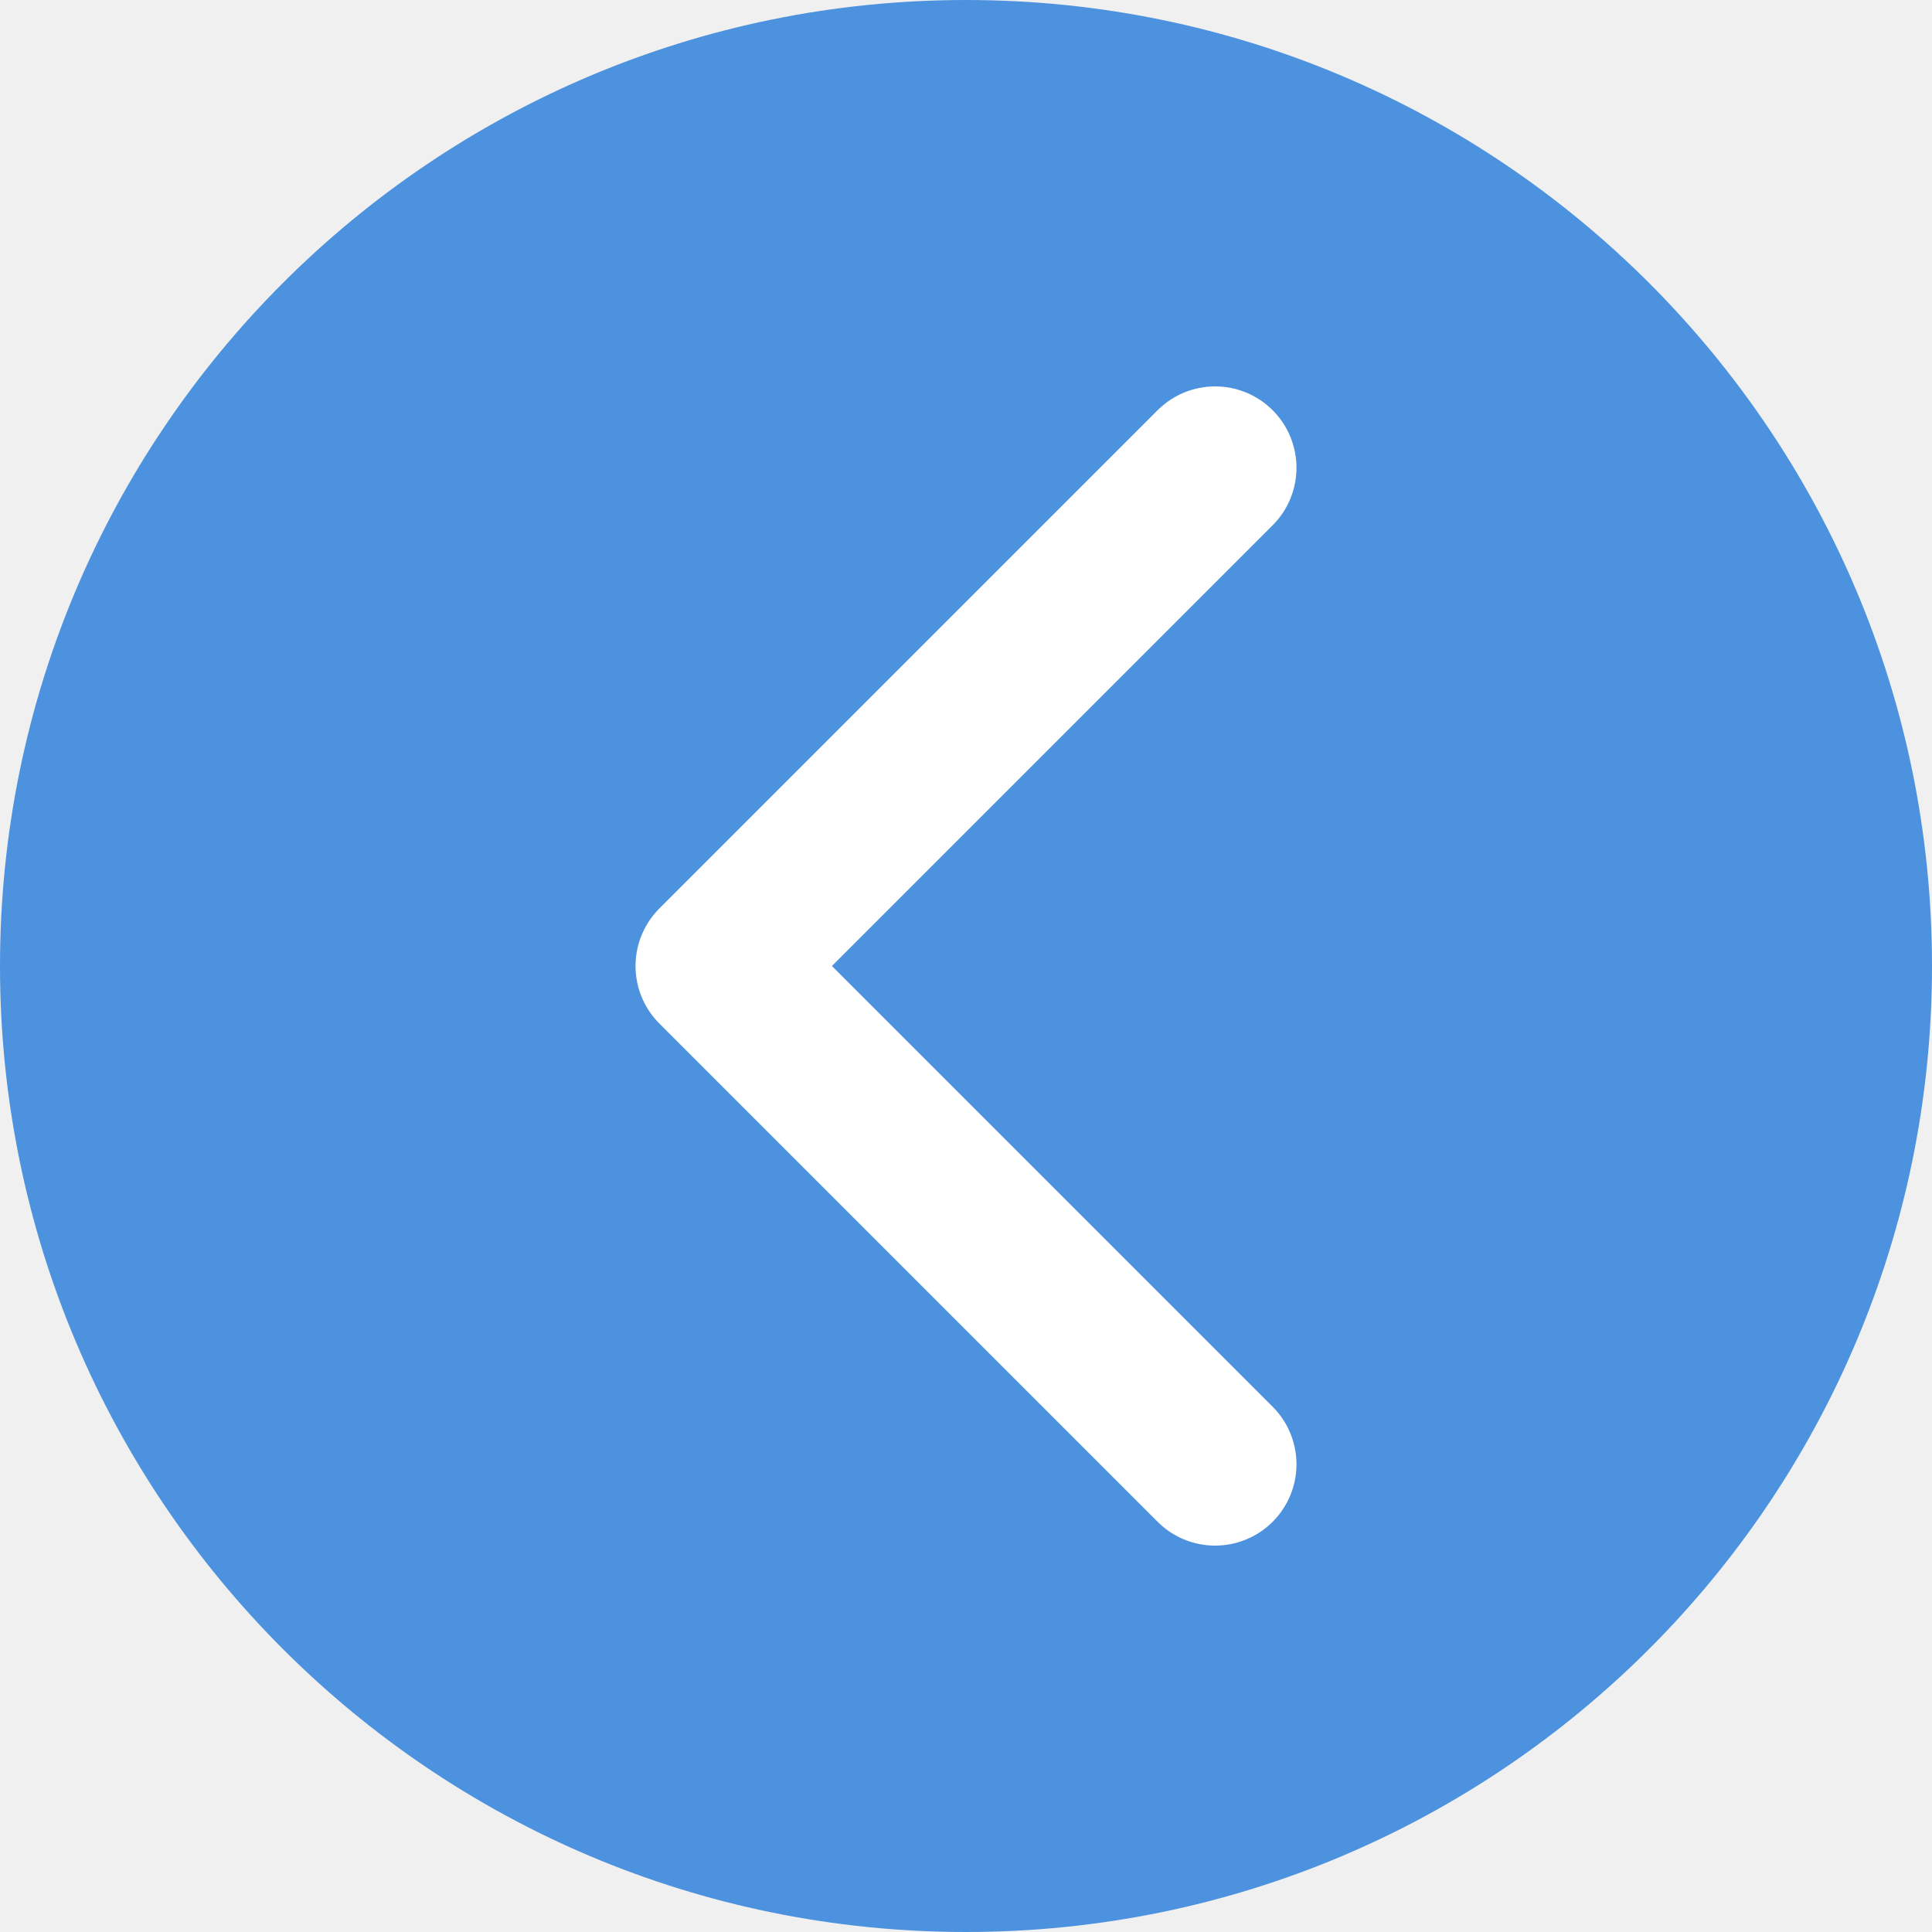
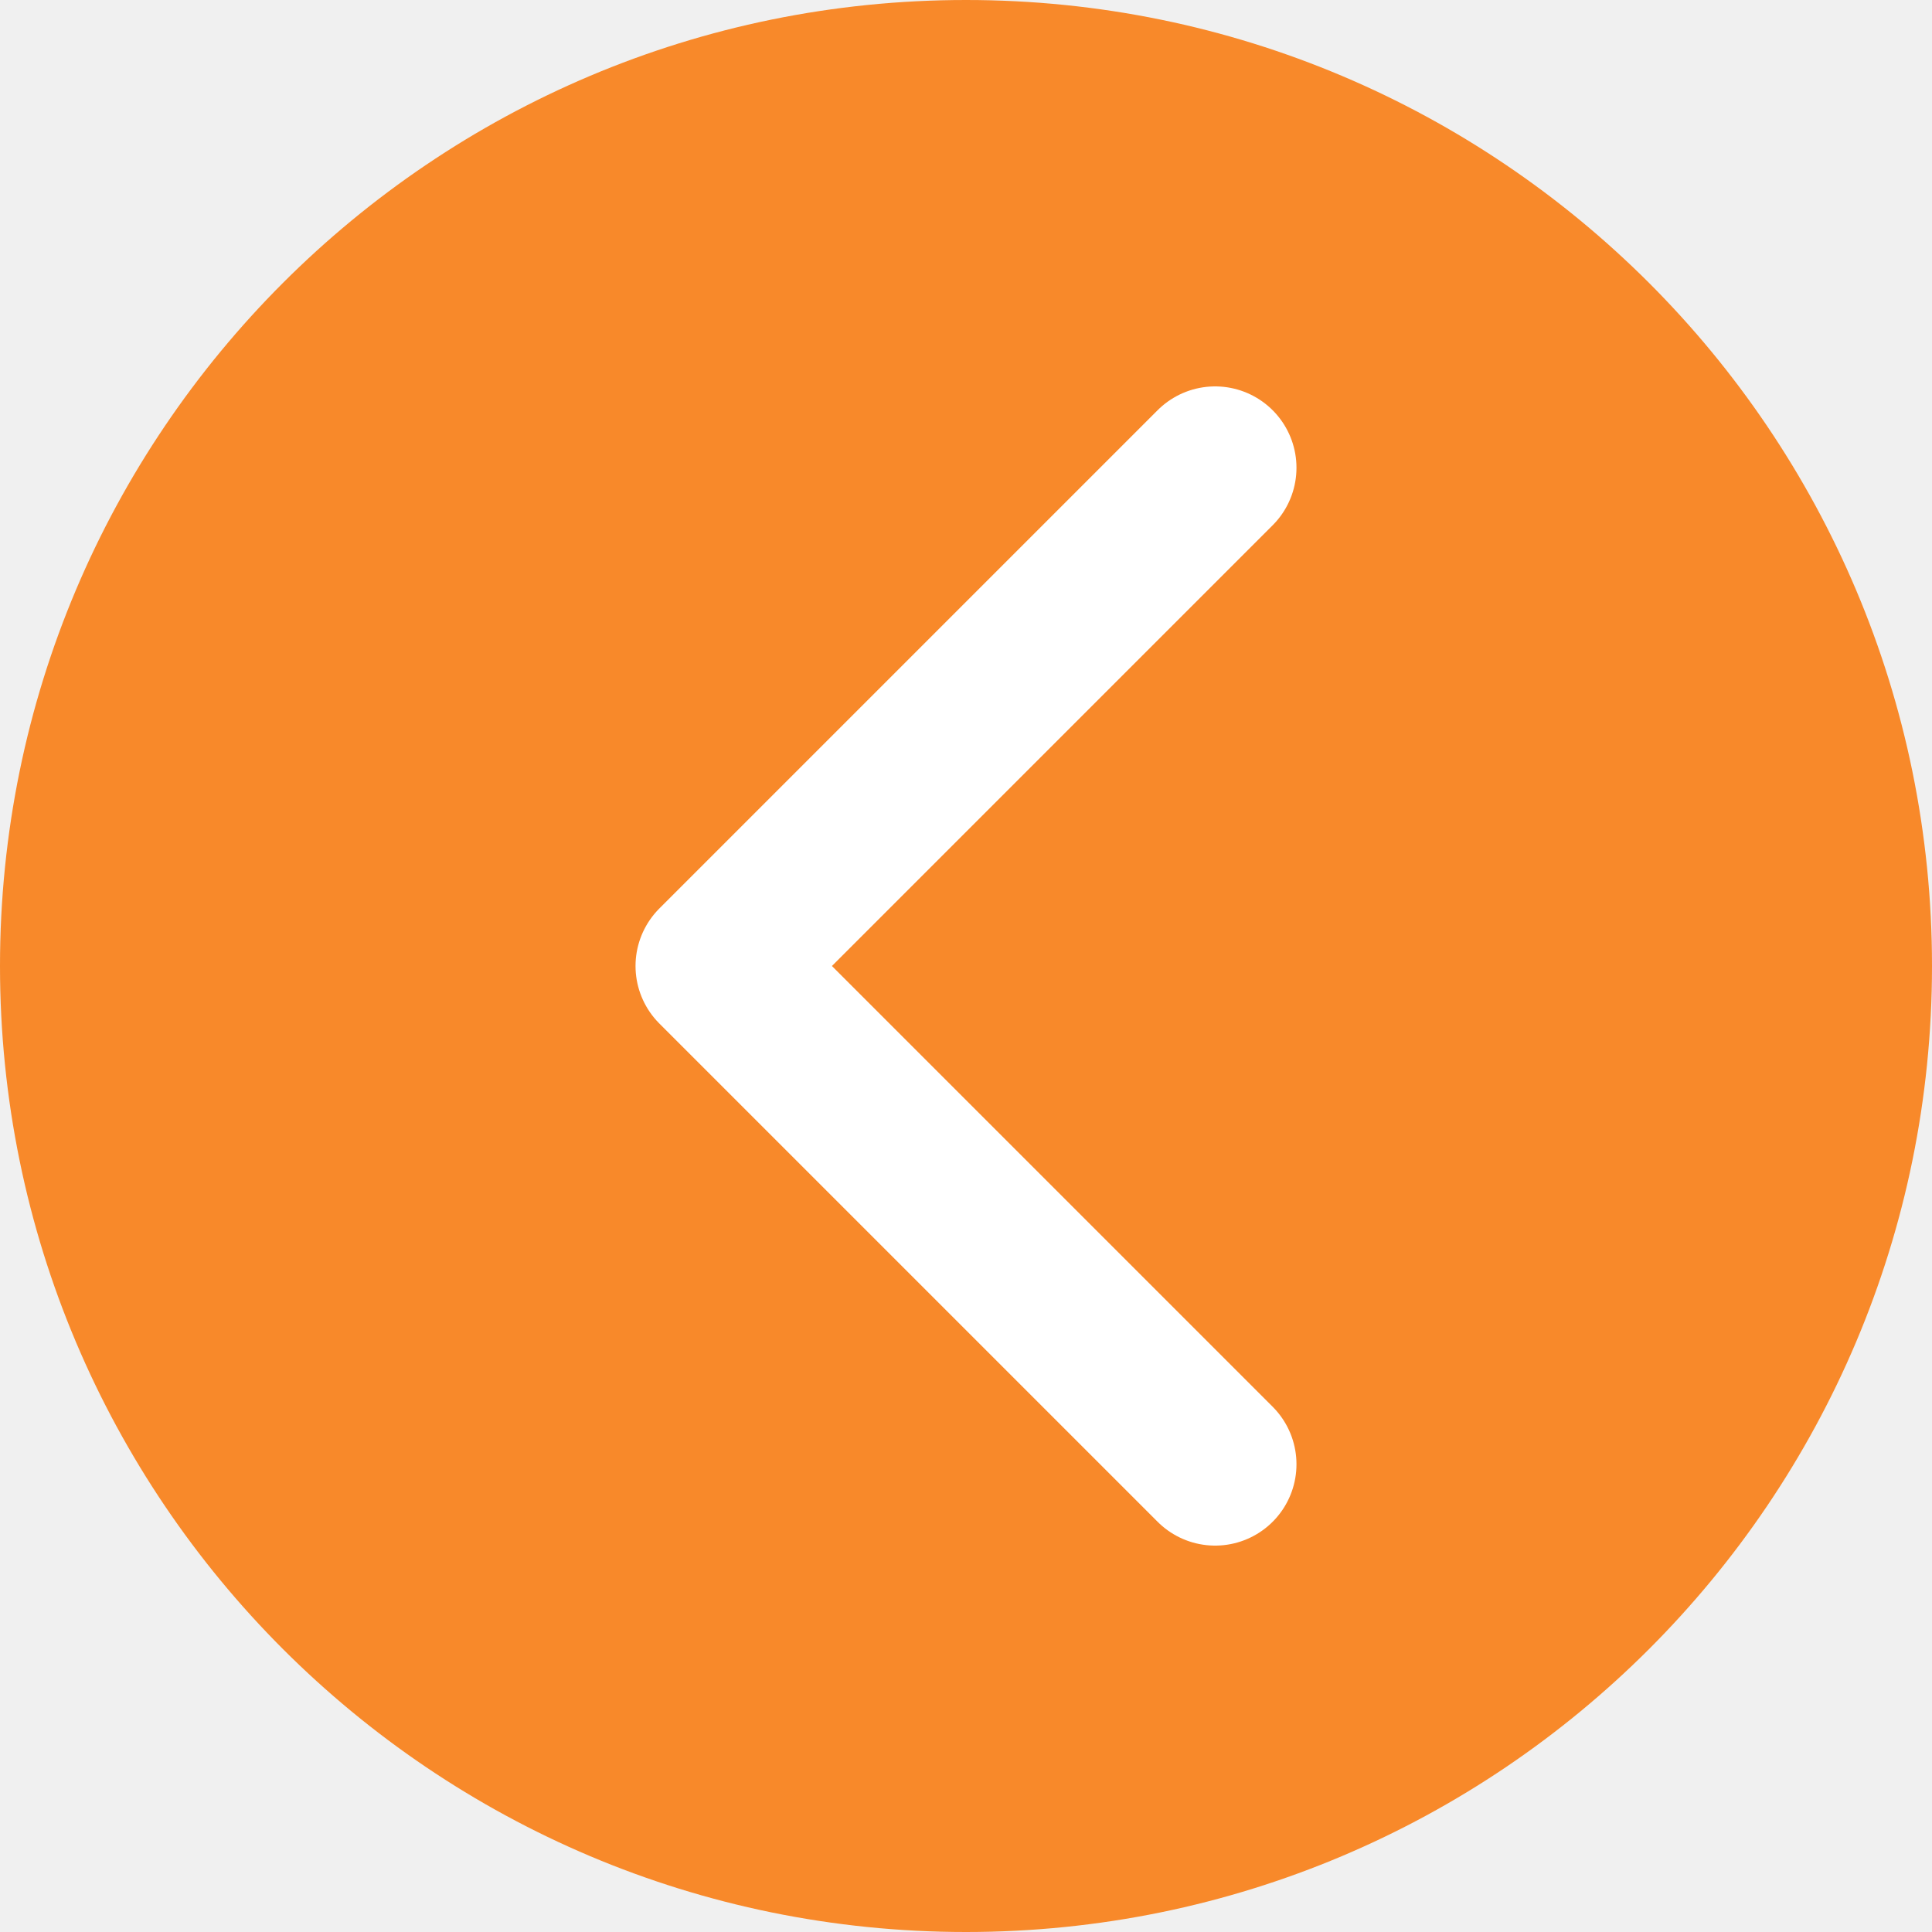
<svg xmlns="http://www.w3.org/2000/svg" width="95" height="95" viewBox="0 0 95 95" fill="none">
  <g clip-path="url(#clip0_3403_506)">
-     <circle cx="47.5" cy="47.5" r="47.5" fill="#4D92DE" />
+     <circle cx="47.5" cy="47.5" r="47.5" fill="#F8892A" />
    <path d="M59.75 23L35.25 47.5L59.75 72" stroke="white" stroke-width="8" stroke-linecap="round" stroke-linejoin="round" />
  </g>
  <defs>
    <clipPath id="clip0_3403_506">
      <rect width="95" height="95" fill="white" />
    </clipPath>
  </defs>
</svg>
